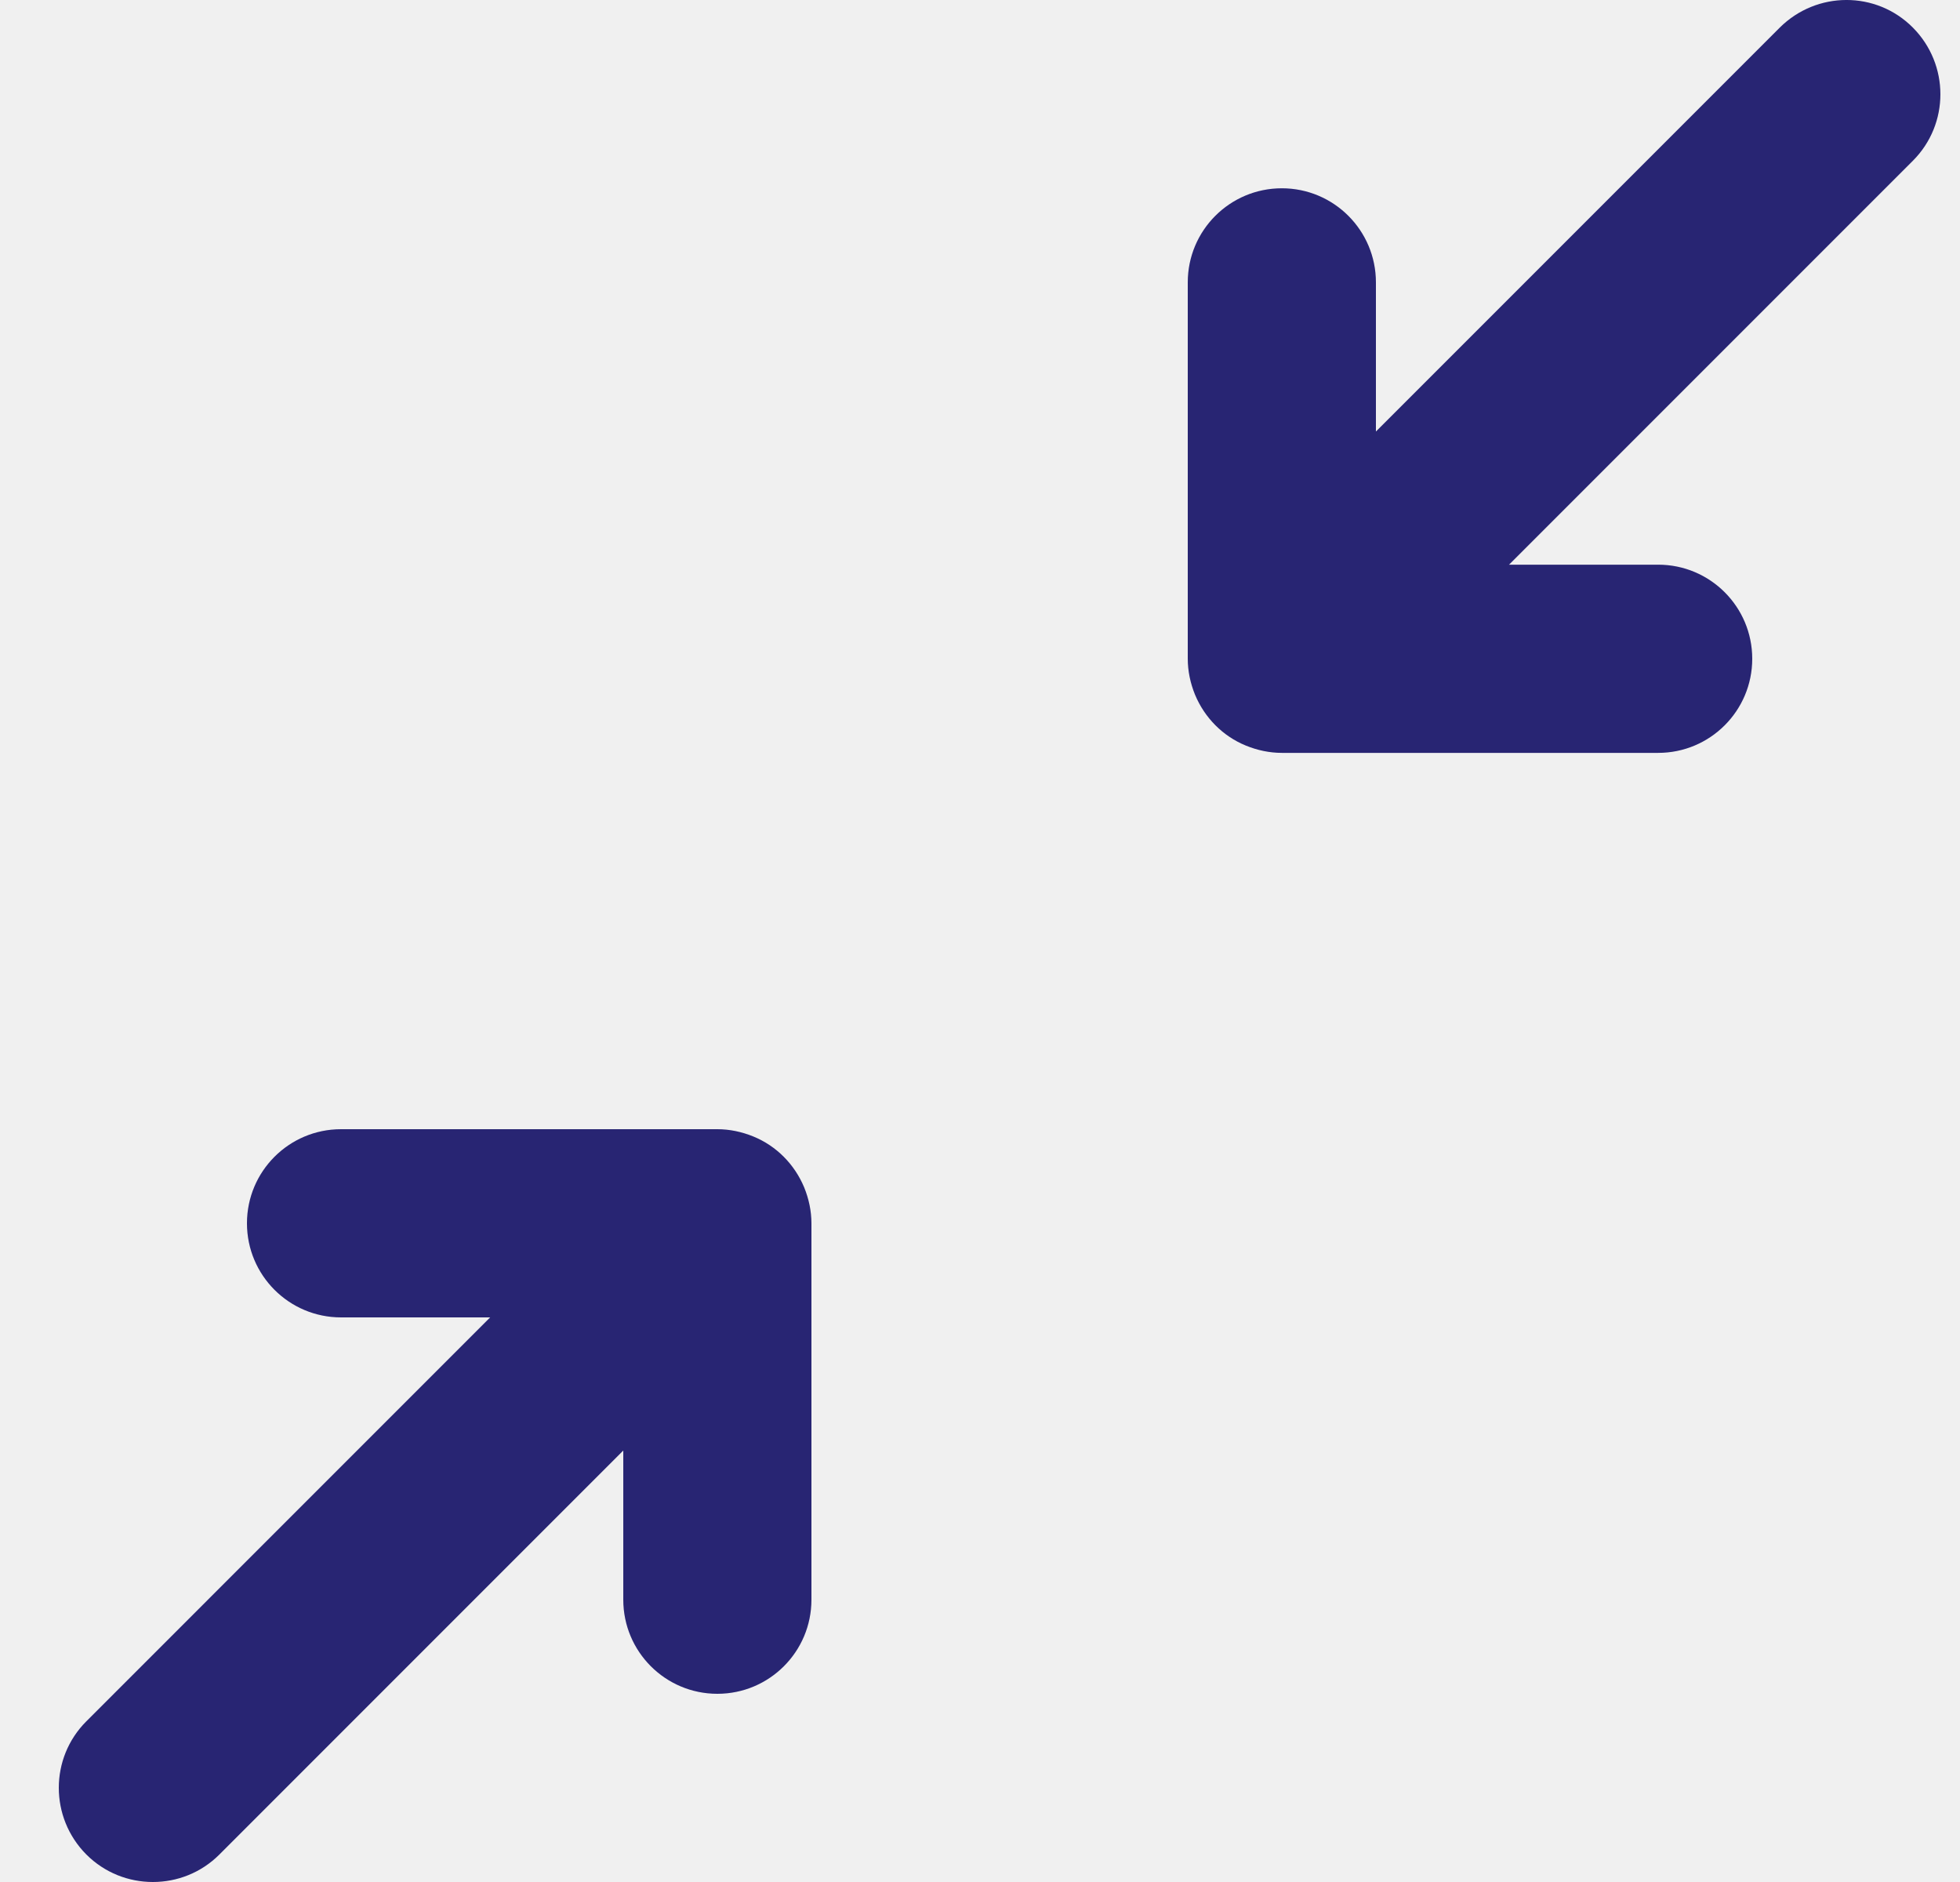
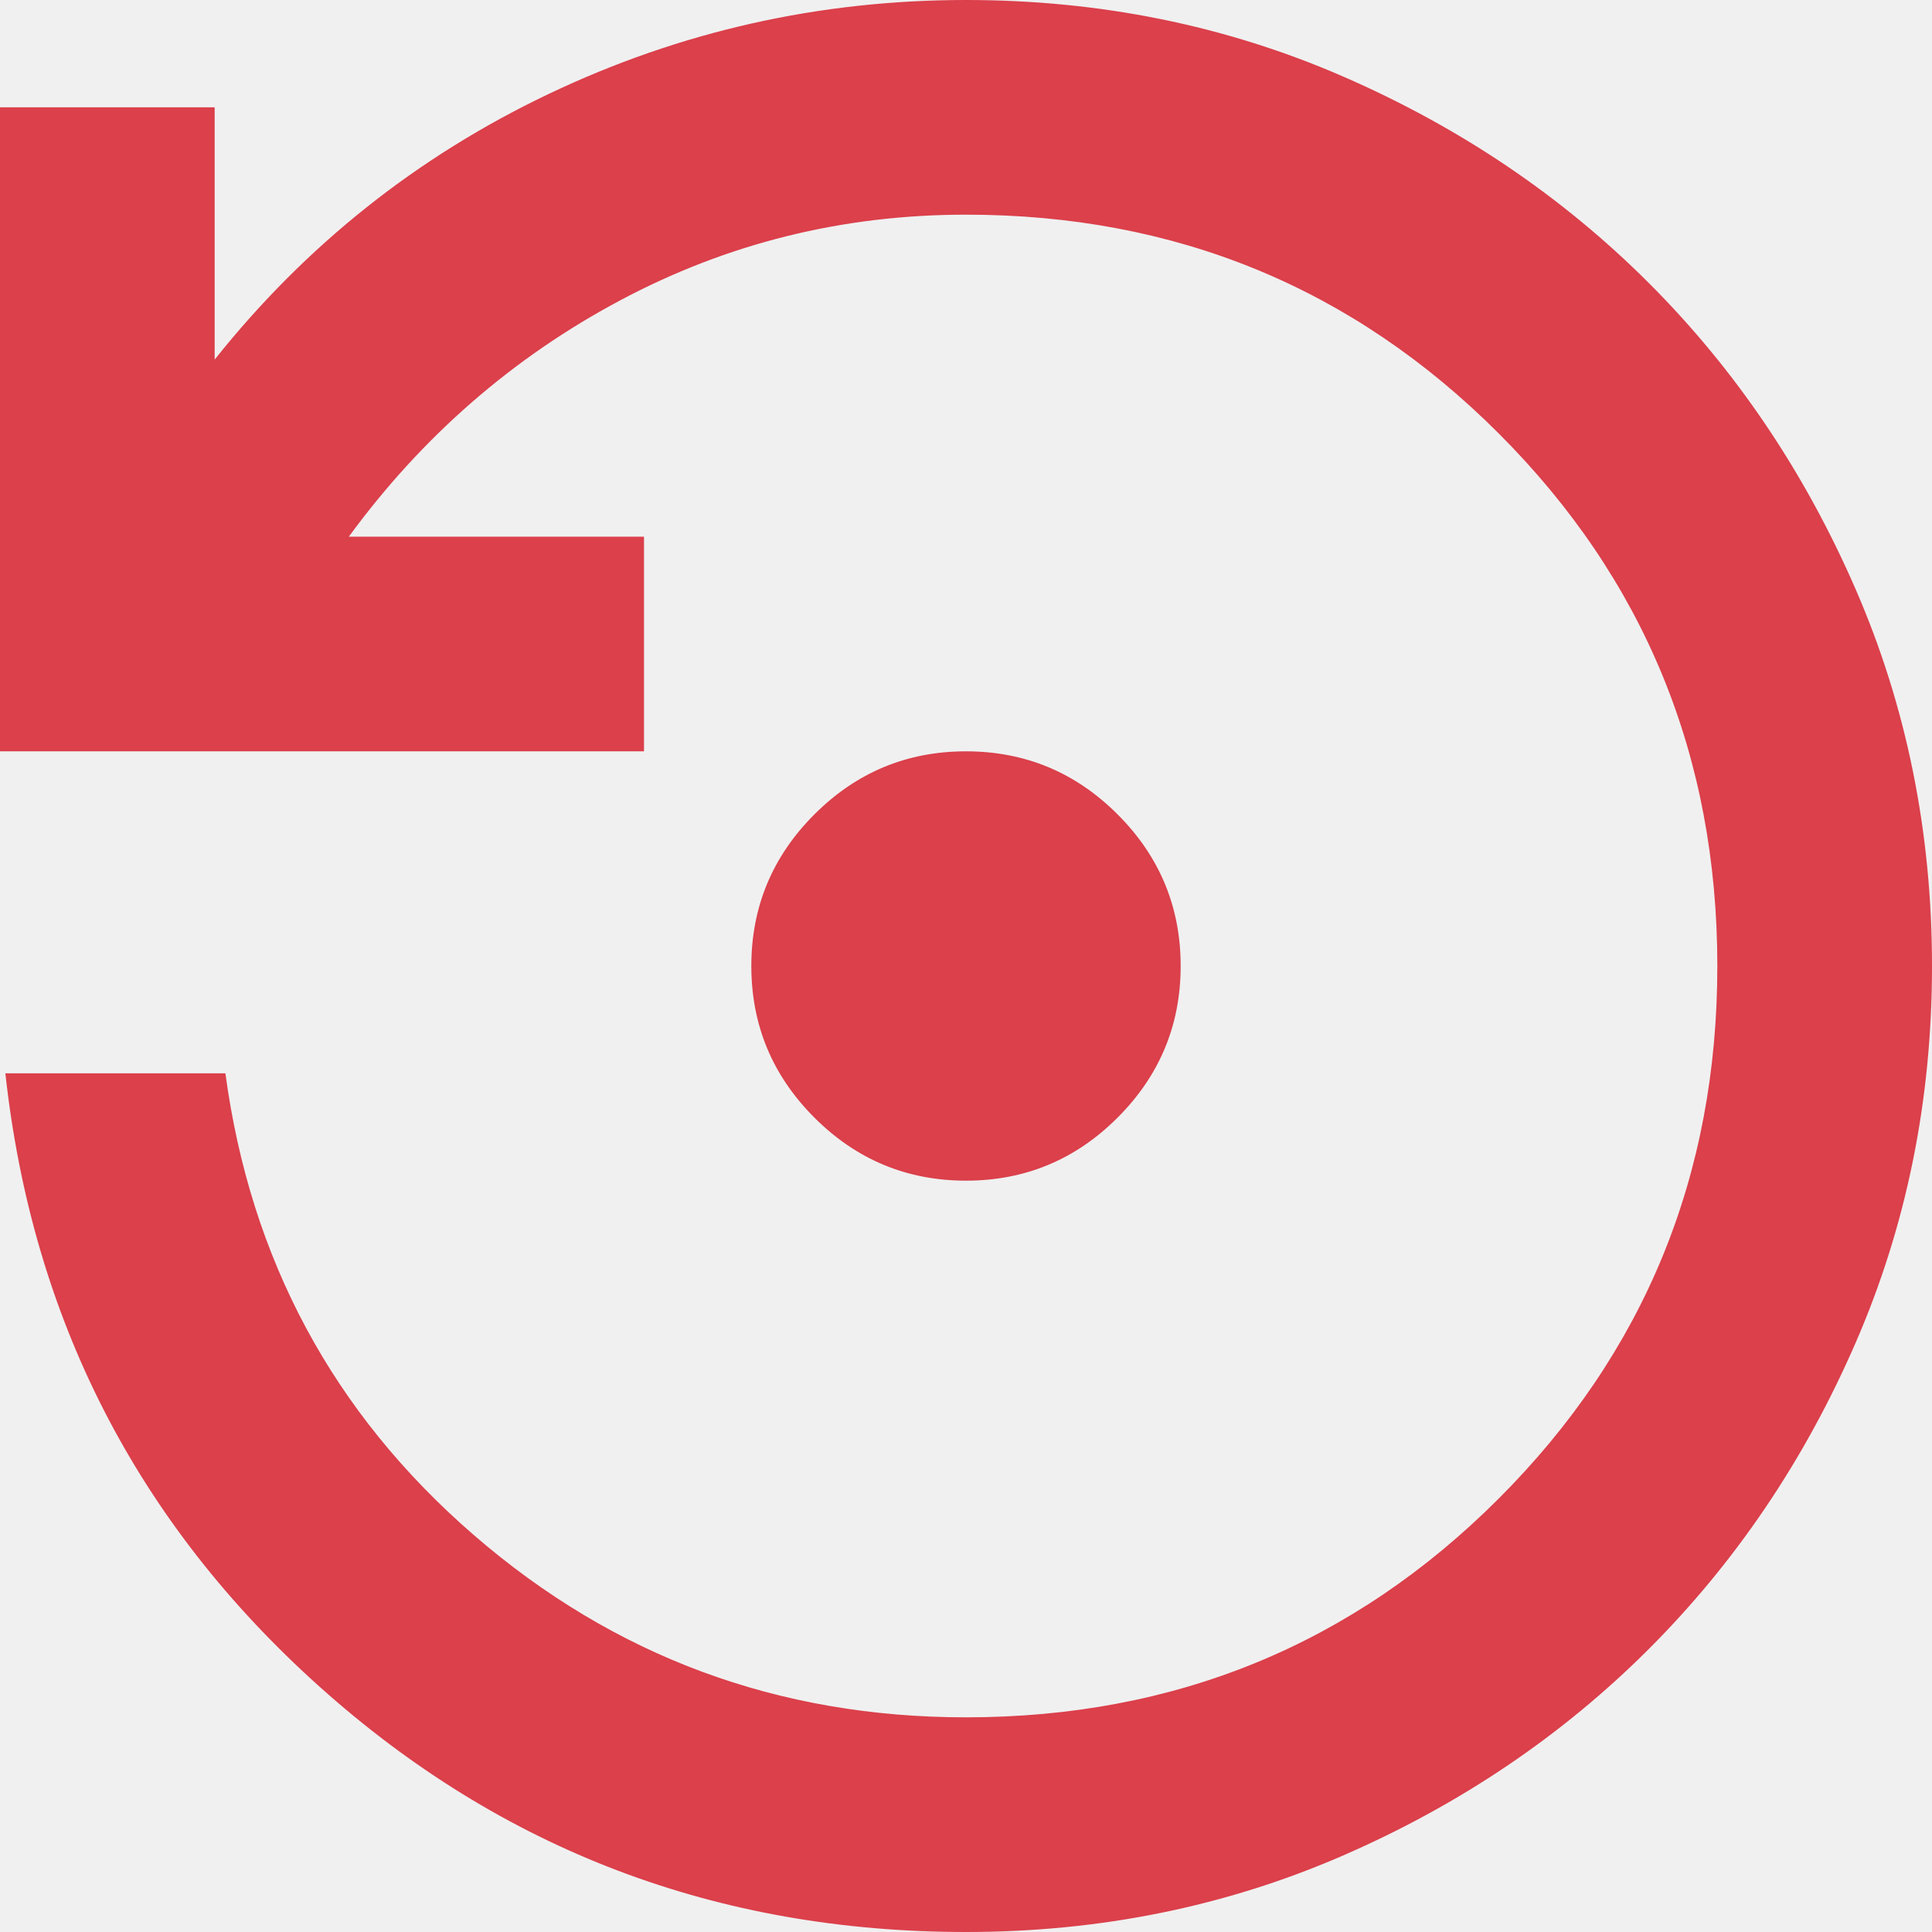
- <svg xmlns="http://www.w3.org/2000/svg" width="25" height="24" viewBox="0 0 25 24" fill="none">
-   <g clip-path="url(#clip0_290_2753)">
-     <path d="M15.891 9.508C16.038 9.568 16.194 9.601 16.35 9.601H21.15C21.813 9.601 22.35 9.064 22.35 8.401C22.35 7.738 21.813 7.201 21.15 7.201H19.248L24.399 2.05C24.867 1.582 24.867 0.823 24.399 0.352C23.931 -0.119 23.172 -0.116 22.701 0.352L17.55 5.503V3.601C17.55 2.938 17.013 2.401 16.35 2.401C15.687 2.401 15.15 2.938 15.15 3.601V8.401C15.15 8.557 15.183 8.713 15.243 8.86C15.366 9.154 15.597 9.388 15.891 9.508ZM9.609 14.493C9.462 14.433 9.306 14.4 9.15 14.4H4.35C3.687 14.4 3.15 14.937 3.15 15.6C3.15 16.263 3.687 16.8 4.35 16.8H6.252L1.101 21.951C0.633 22.419 0.633 23.178 1.101 23.649C1.335 23.883 1.641 24 1.95 24C2.259 24 2.565 23.883 2.799 23.649L7.95 18.498V20.4C7.95 21.063 8.487 21.6 9.15 21.6C9.813 21.6 10.35 21.063 10.35 20.4V15.6C10.35 15.444 10.317 15.288 10.257 15.141C10.134 14.847 9.903 14.613 9.609 14.493Z" fill="#282573" />
+ <svg xmlns="http://www.w3.org/2000/svg" width="18" height="18" viewBox="0 0 18 18" fill="none" version="1.1" id="svg1" xml:space="preserve">
+   <defs id="defs1" fill="#000000" />
+   <g style="fill:#db404b;fill-opacity:1" id="g40" transform="matrix(0.025,0,0,0.025,-3.000001,21)">
+     <path d="m 480,-400 q -33,0 -56.5,-23.5 Q 400,-447 400,-480 q 0,-33 23.5,-56.5 23.5,-23.5 56.5,-23.5 33,0 56.5,23.5 23.5,23.5 23.5,56.5 0,33 -23.5,56.5 Q 513,-400 480,-400 Z m 0,280 Q 341,-120 239,-211.5 137,-303 122,-440 h 82 q 14,104 92.5,172 78.5,68 183.5,68 117,0 198.5,-81.5 Q 760,-363 760,-480 760,-597 678.5,-678.5 597,-760 480,-760 q -69,0 -129,32 -60,32 -101,88 h 110 v 80 H 120 v -240 h 80 v 94 q 51,-64 124.5,-99 73.5,-35 155.5,-35 75,0 140.5,28.5 65.5,28.5 114,77 48.5,48.5 77,114 28.5,65.5 28.5,140.5 0,75 -28.5,140.5 -28.5,65.5 -77,114 -48.5,48.5 -114,77 Q 555,-120 480,-120 Z" id="path1-9" style="fill:#db404b;fill-opacity:1" />
  </g>
-   <defs>
-     <clipPath id="clip0_290_2753">
-       <rect width="24" height="24" fill="white" transform="translate(0.75)" />
-     </clipPath>
-   </defs>
</svg>
